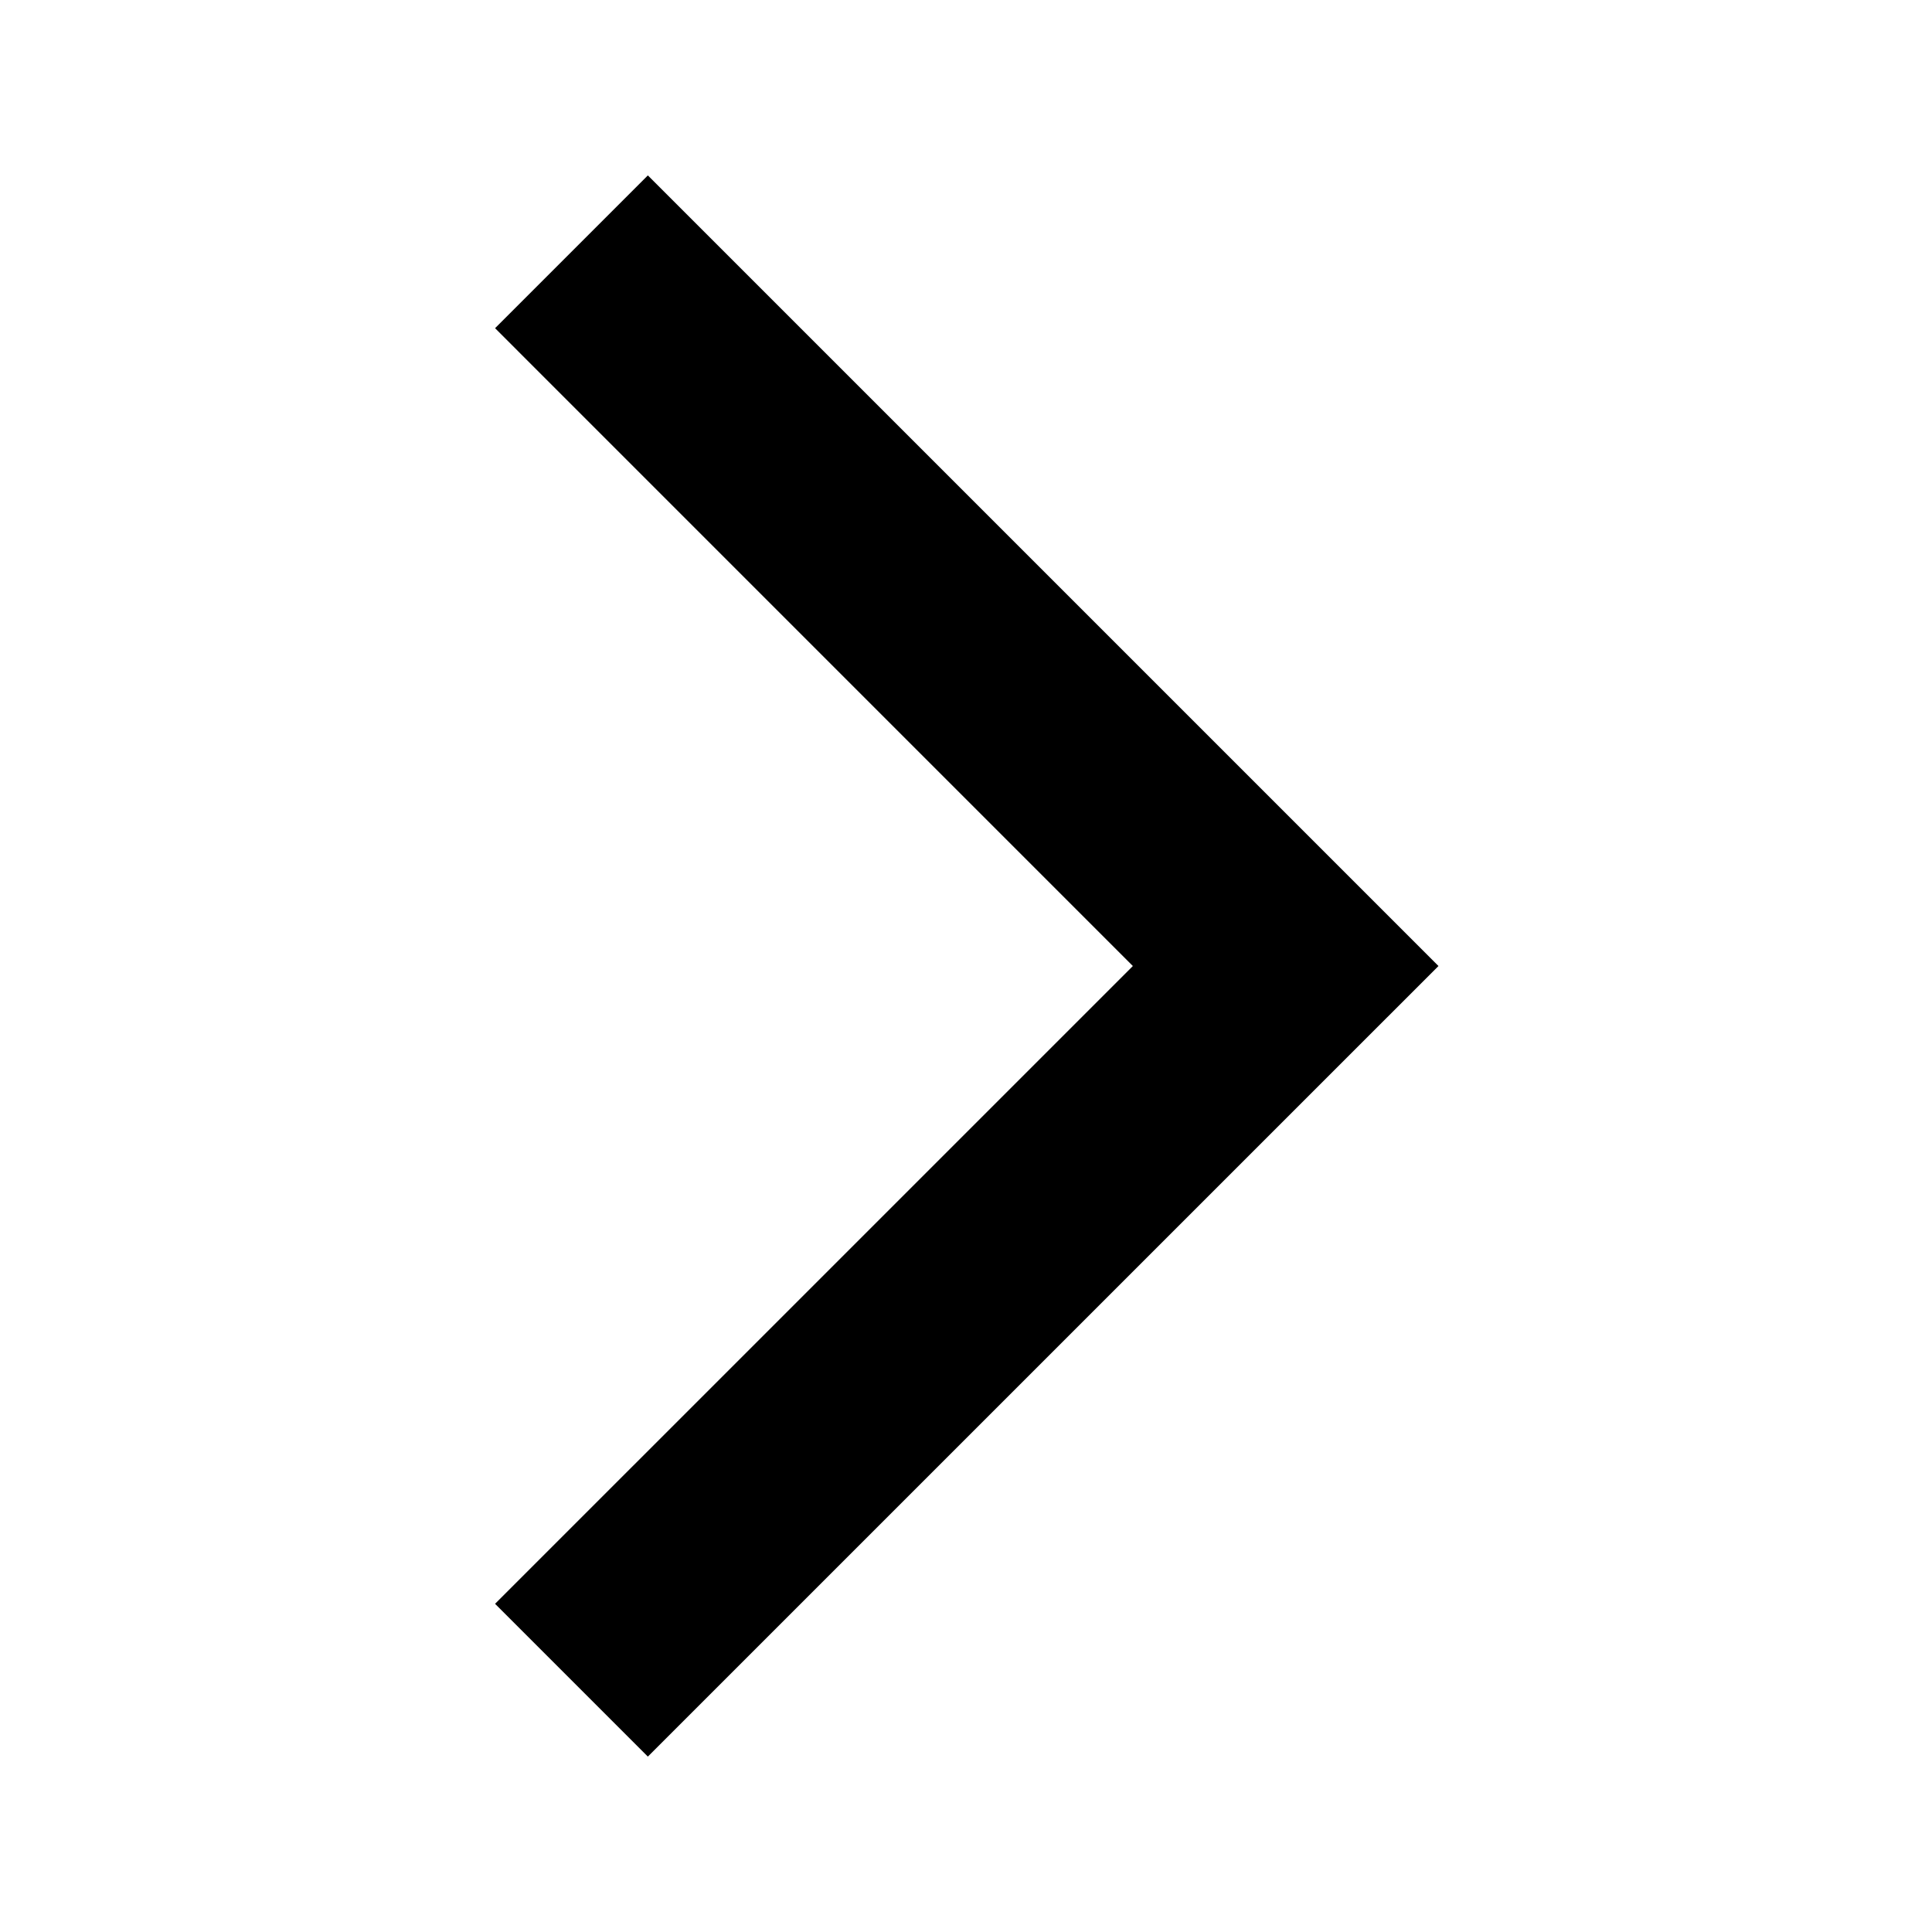
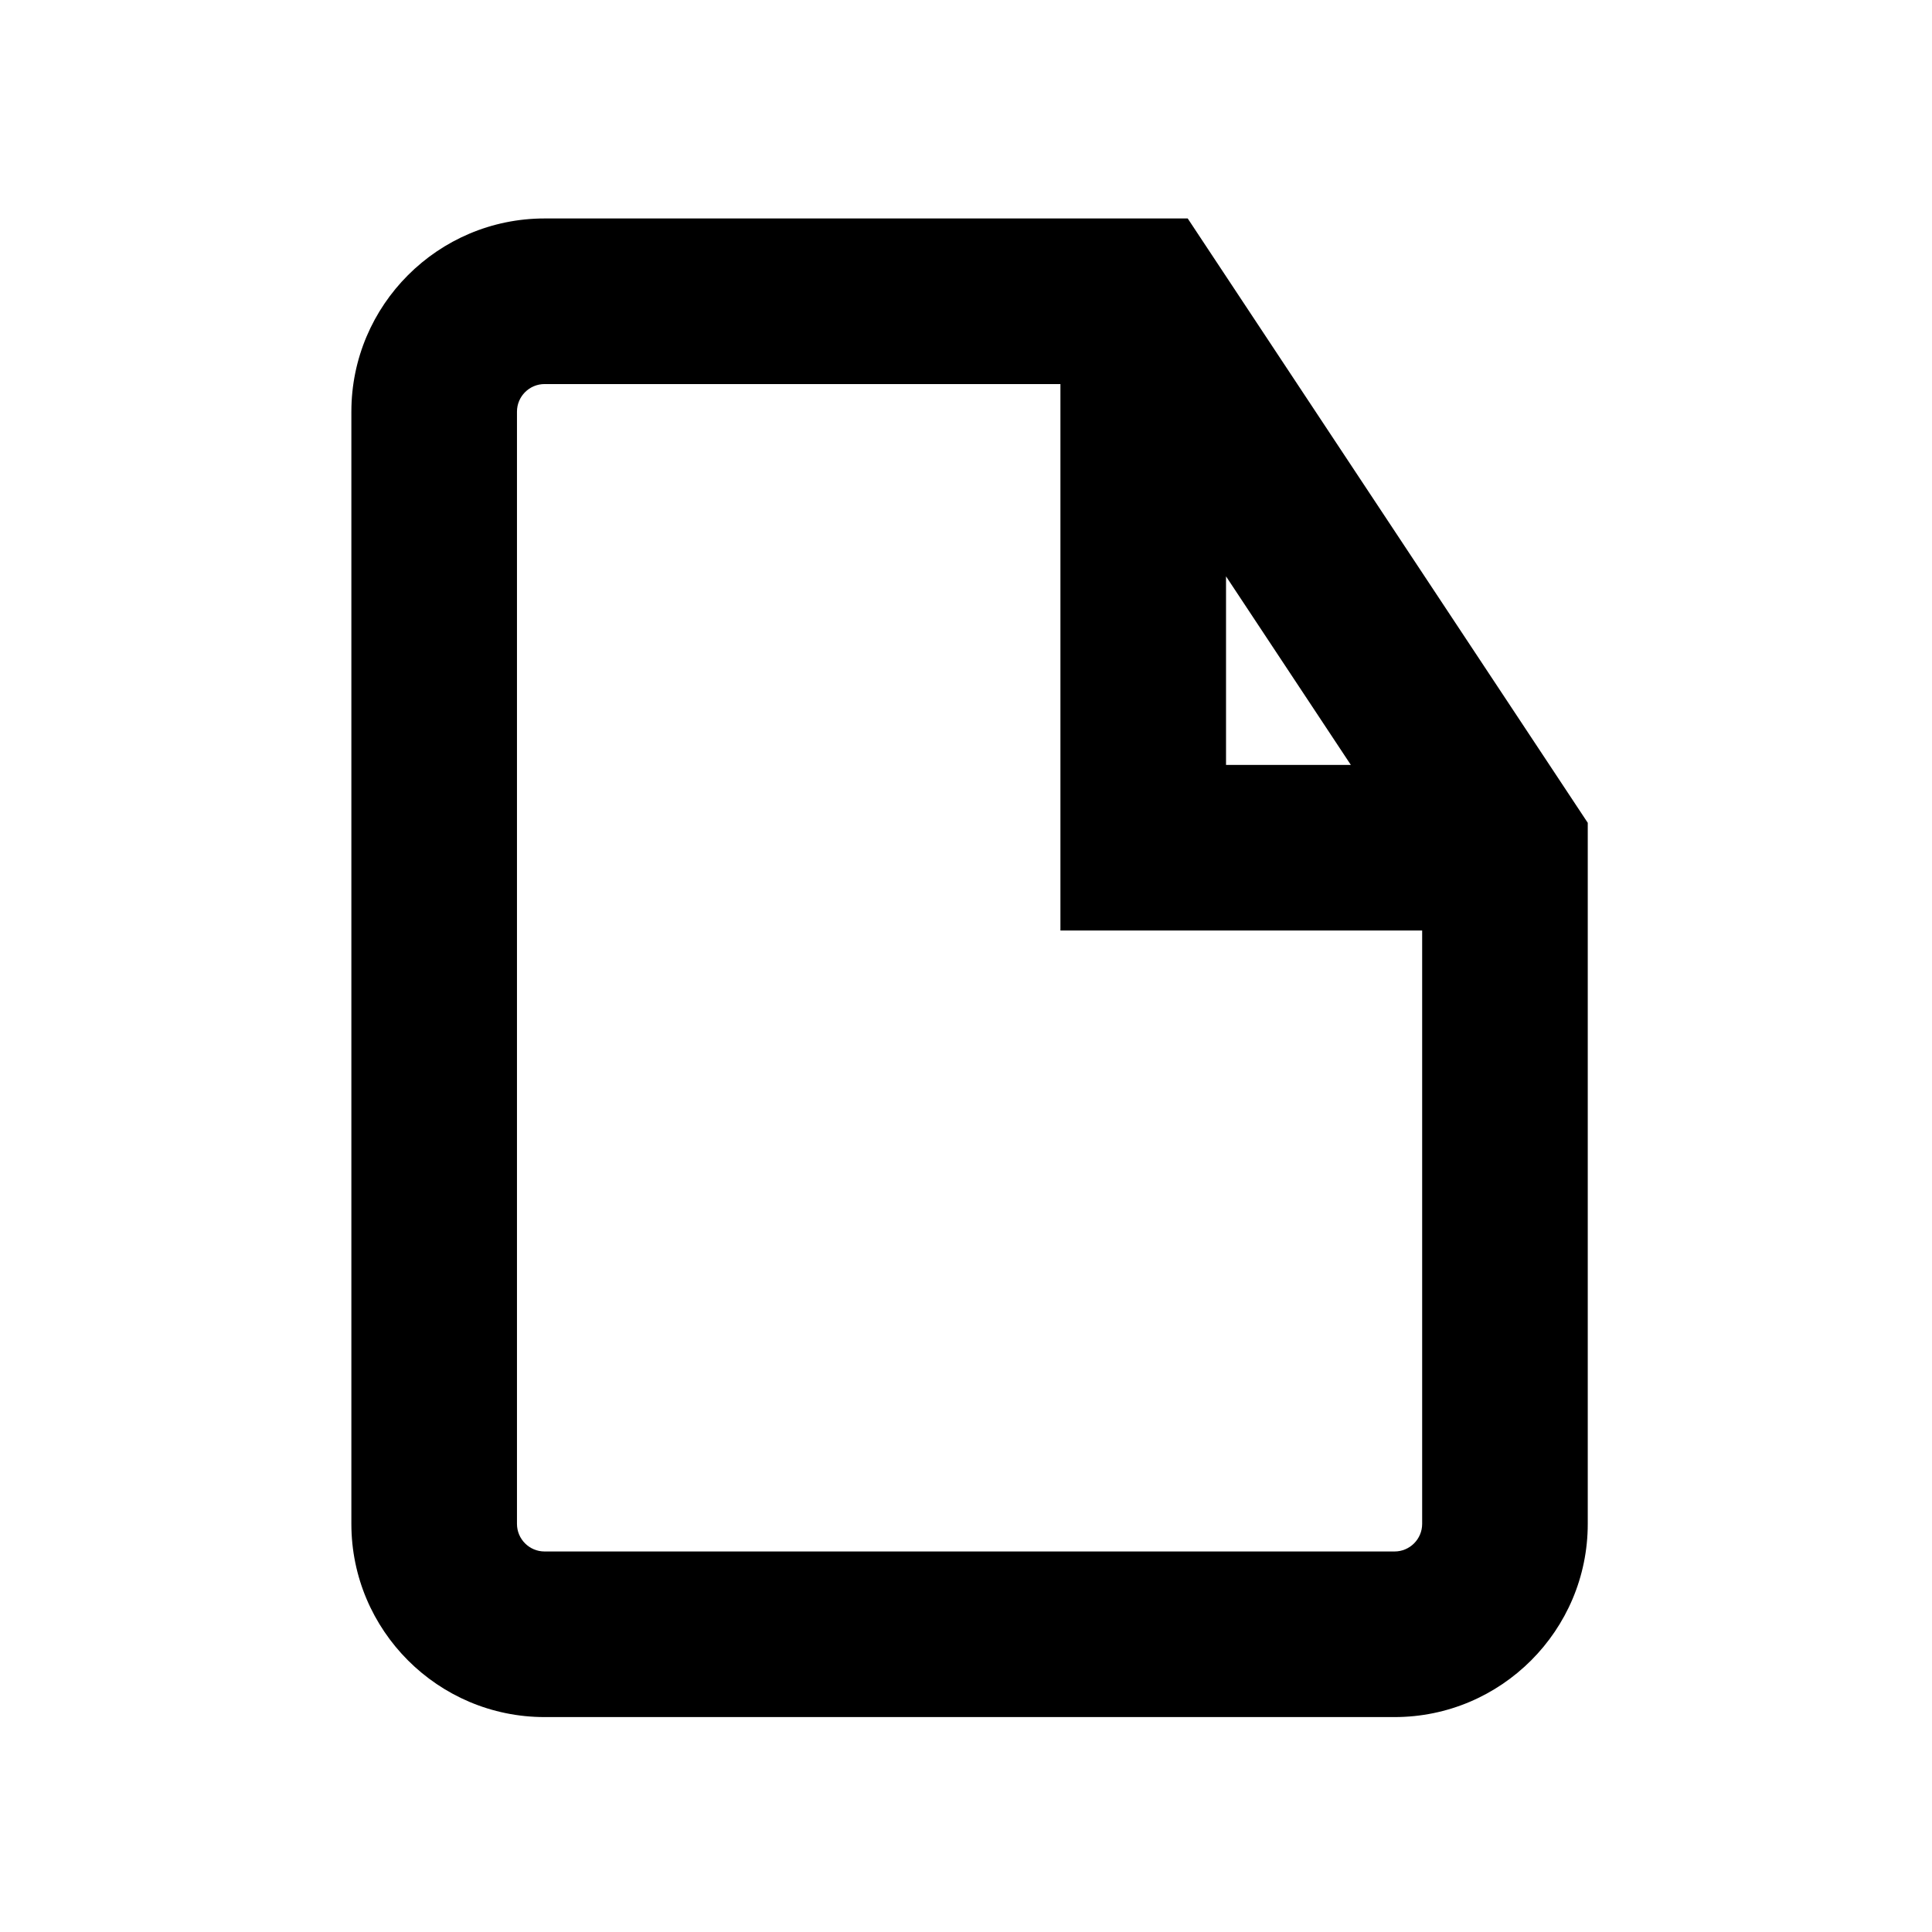
<svg xmlns="http://www.w3.org/2000/svg" version="1.1" id="レイヤー_1" x="0px" y="0px" width="350px" height="350px" viewBox="0 0 350 350" enable-background="new 0 0 350 350" xml:space="preserve">
-   <polygon points="260.592,175.005 117.364,318.224 89.686,290.545 205.227,175.005 89.686,59.455 117.364,31.777 " />
+   <path d="M285.09,145.21c-0.008-0.013-0.017-0.025-0.025-0.038l-65.51-98.965c-0.006-0.009-0.012-0.019-0.019-0.028l-4.37-6.603  H98.654c-19.299,0-35,15.701-35,35v201.488c0,19.299,15.701,35,35,35h153.983c19.299,0,35-15.701,35-35V149.059L285.09,145.21z   M222.106,104.412l22.613,34.162h-22.613V104.412z M252.638,281.064H98.654c-2.757,0-5-2.243-5-5V74.576c0-2.757,2.243-5,5-5h93.452  v98.997h65.531v107.491C257.638,278.821,255.395,281.064,252.638,281.064z" />
</svg>
